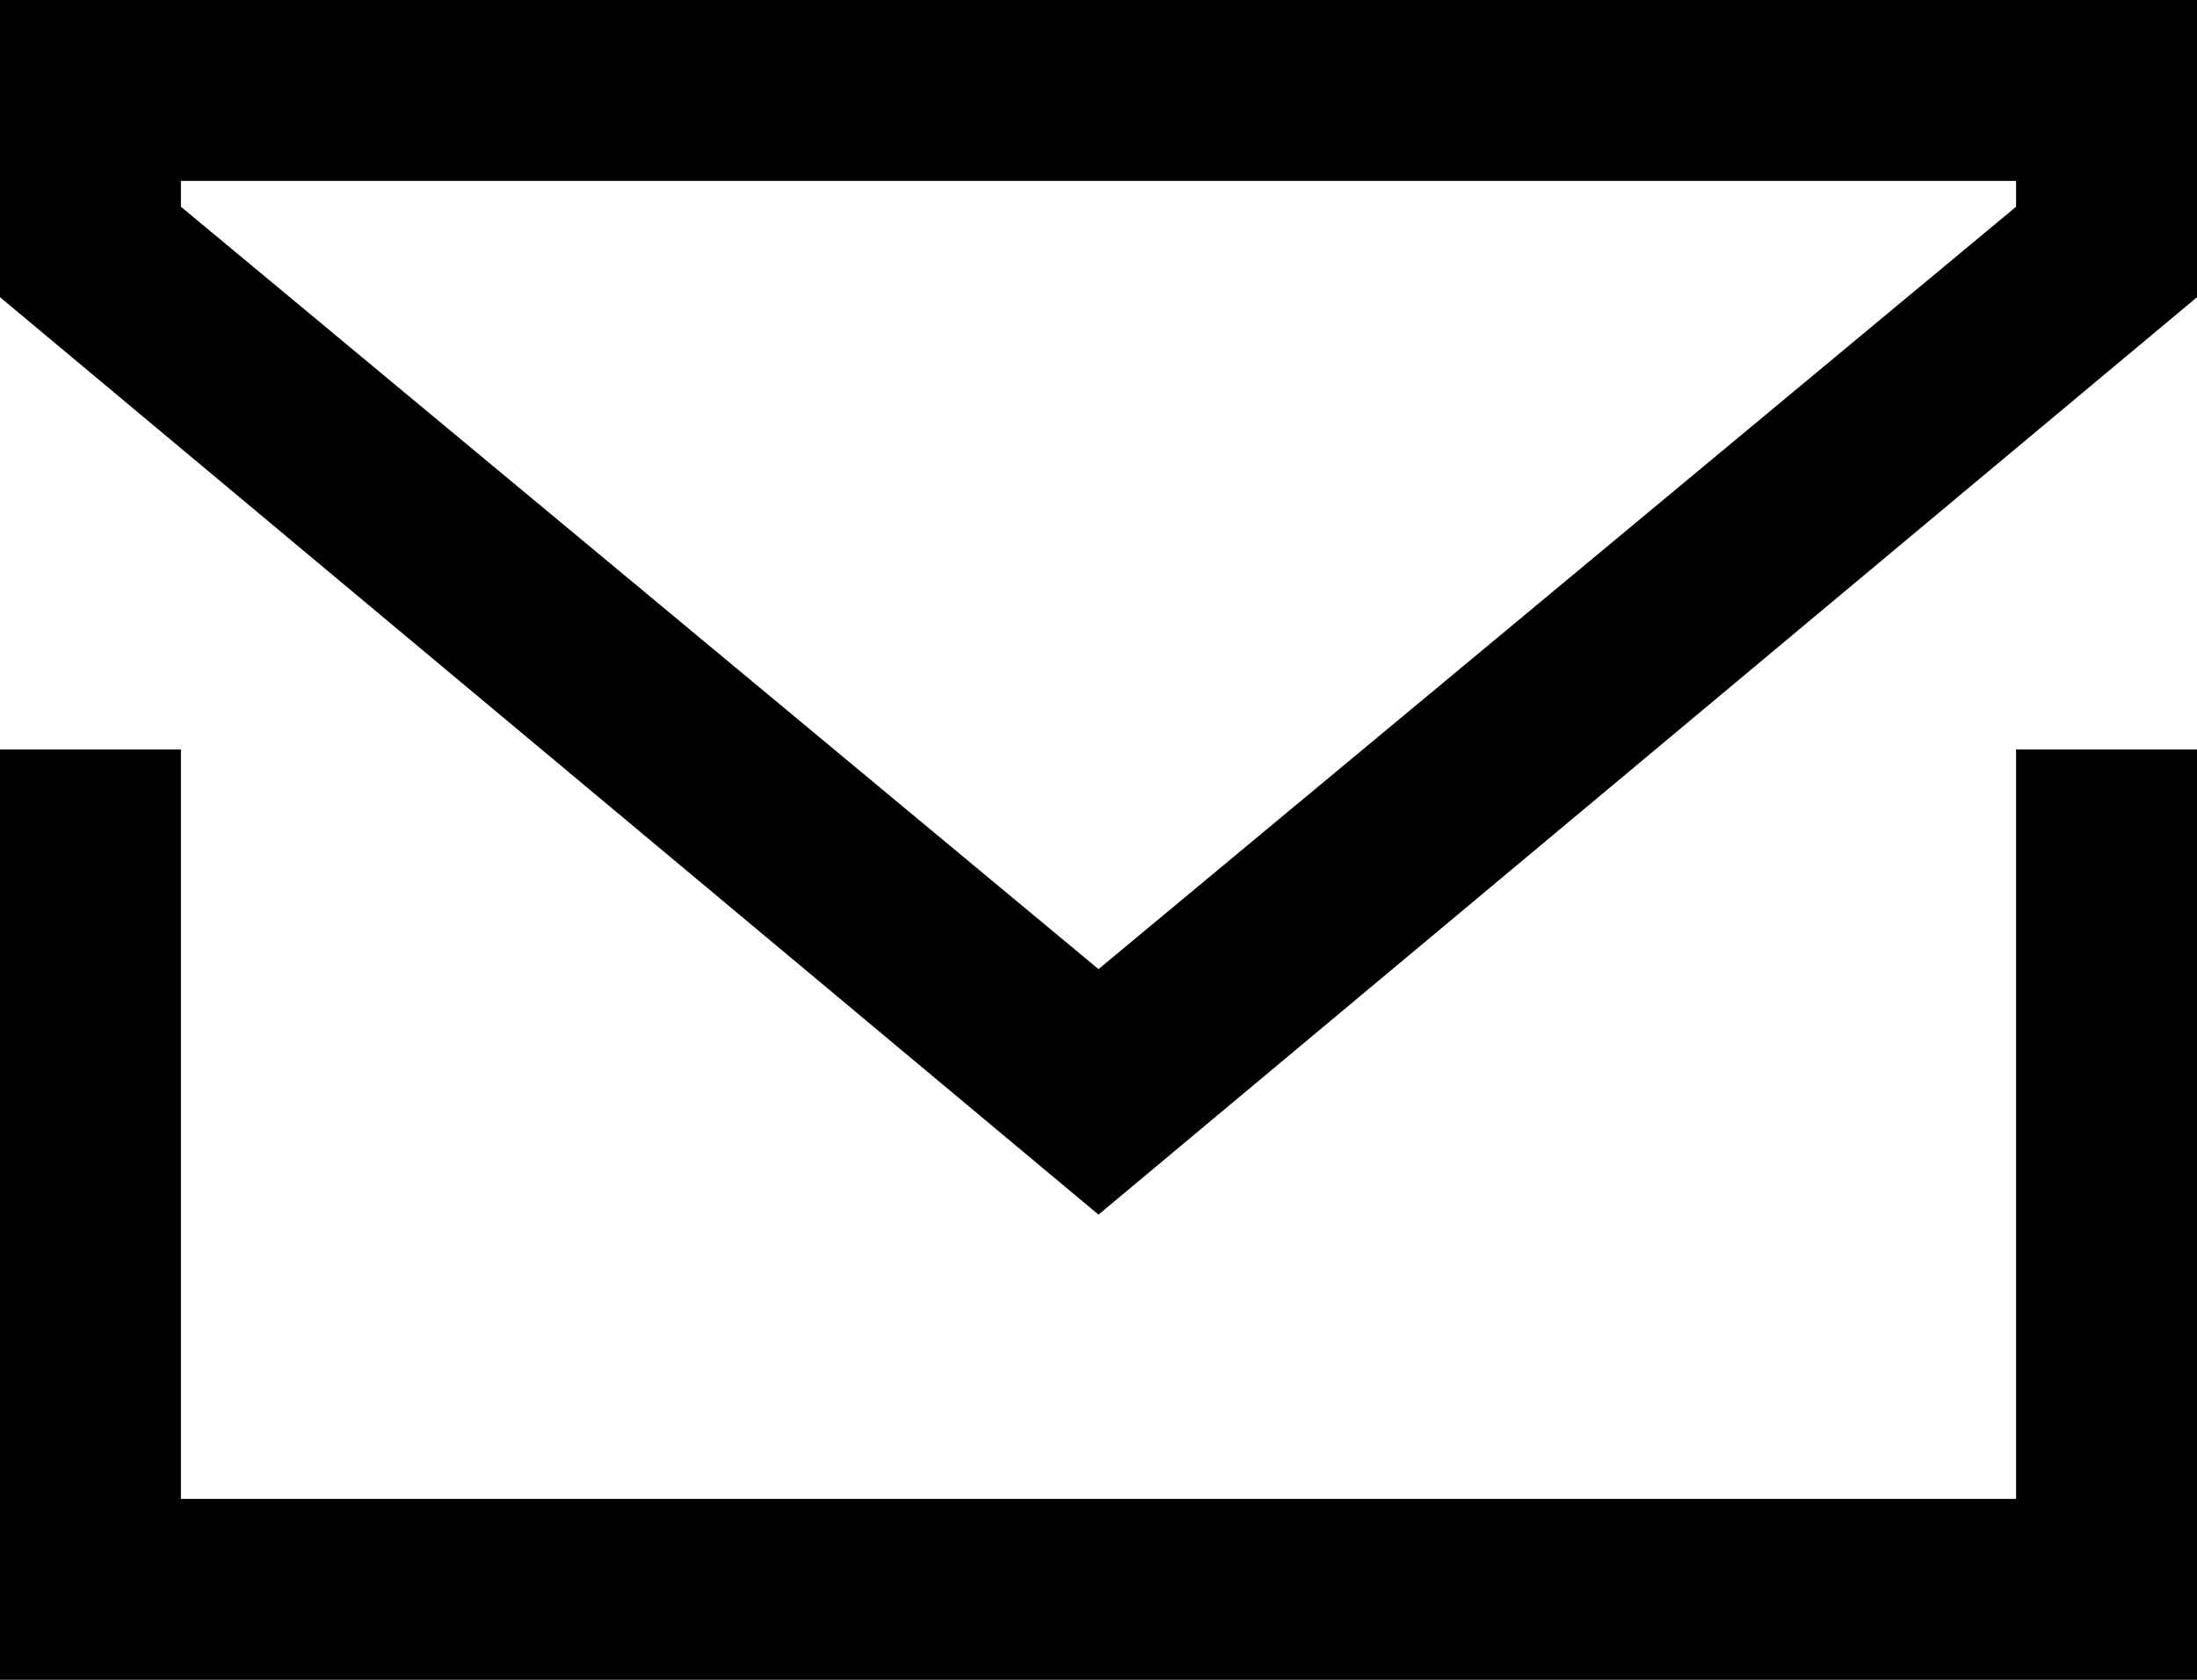
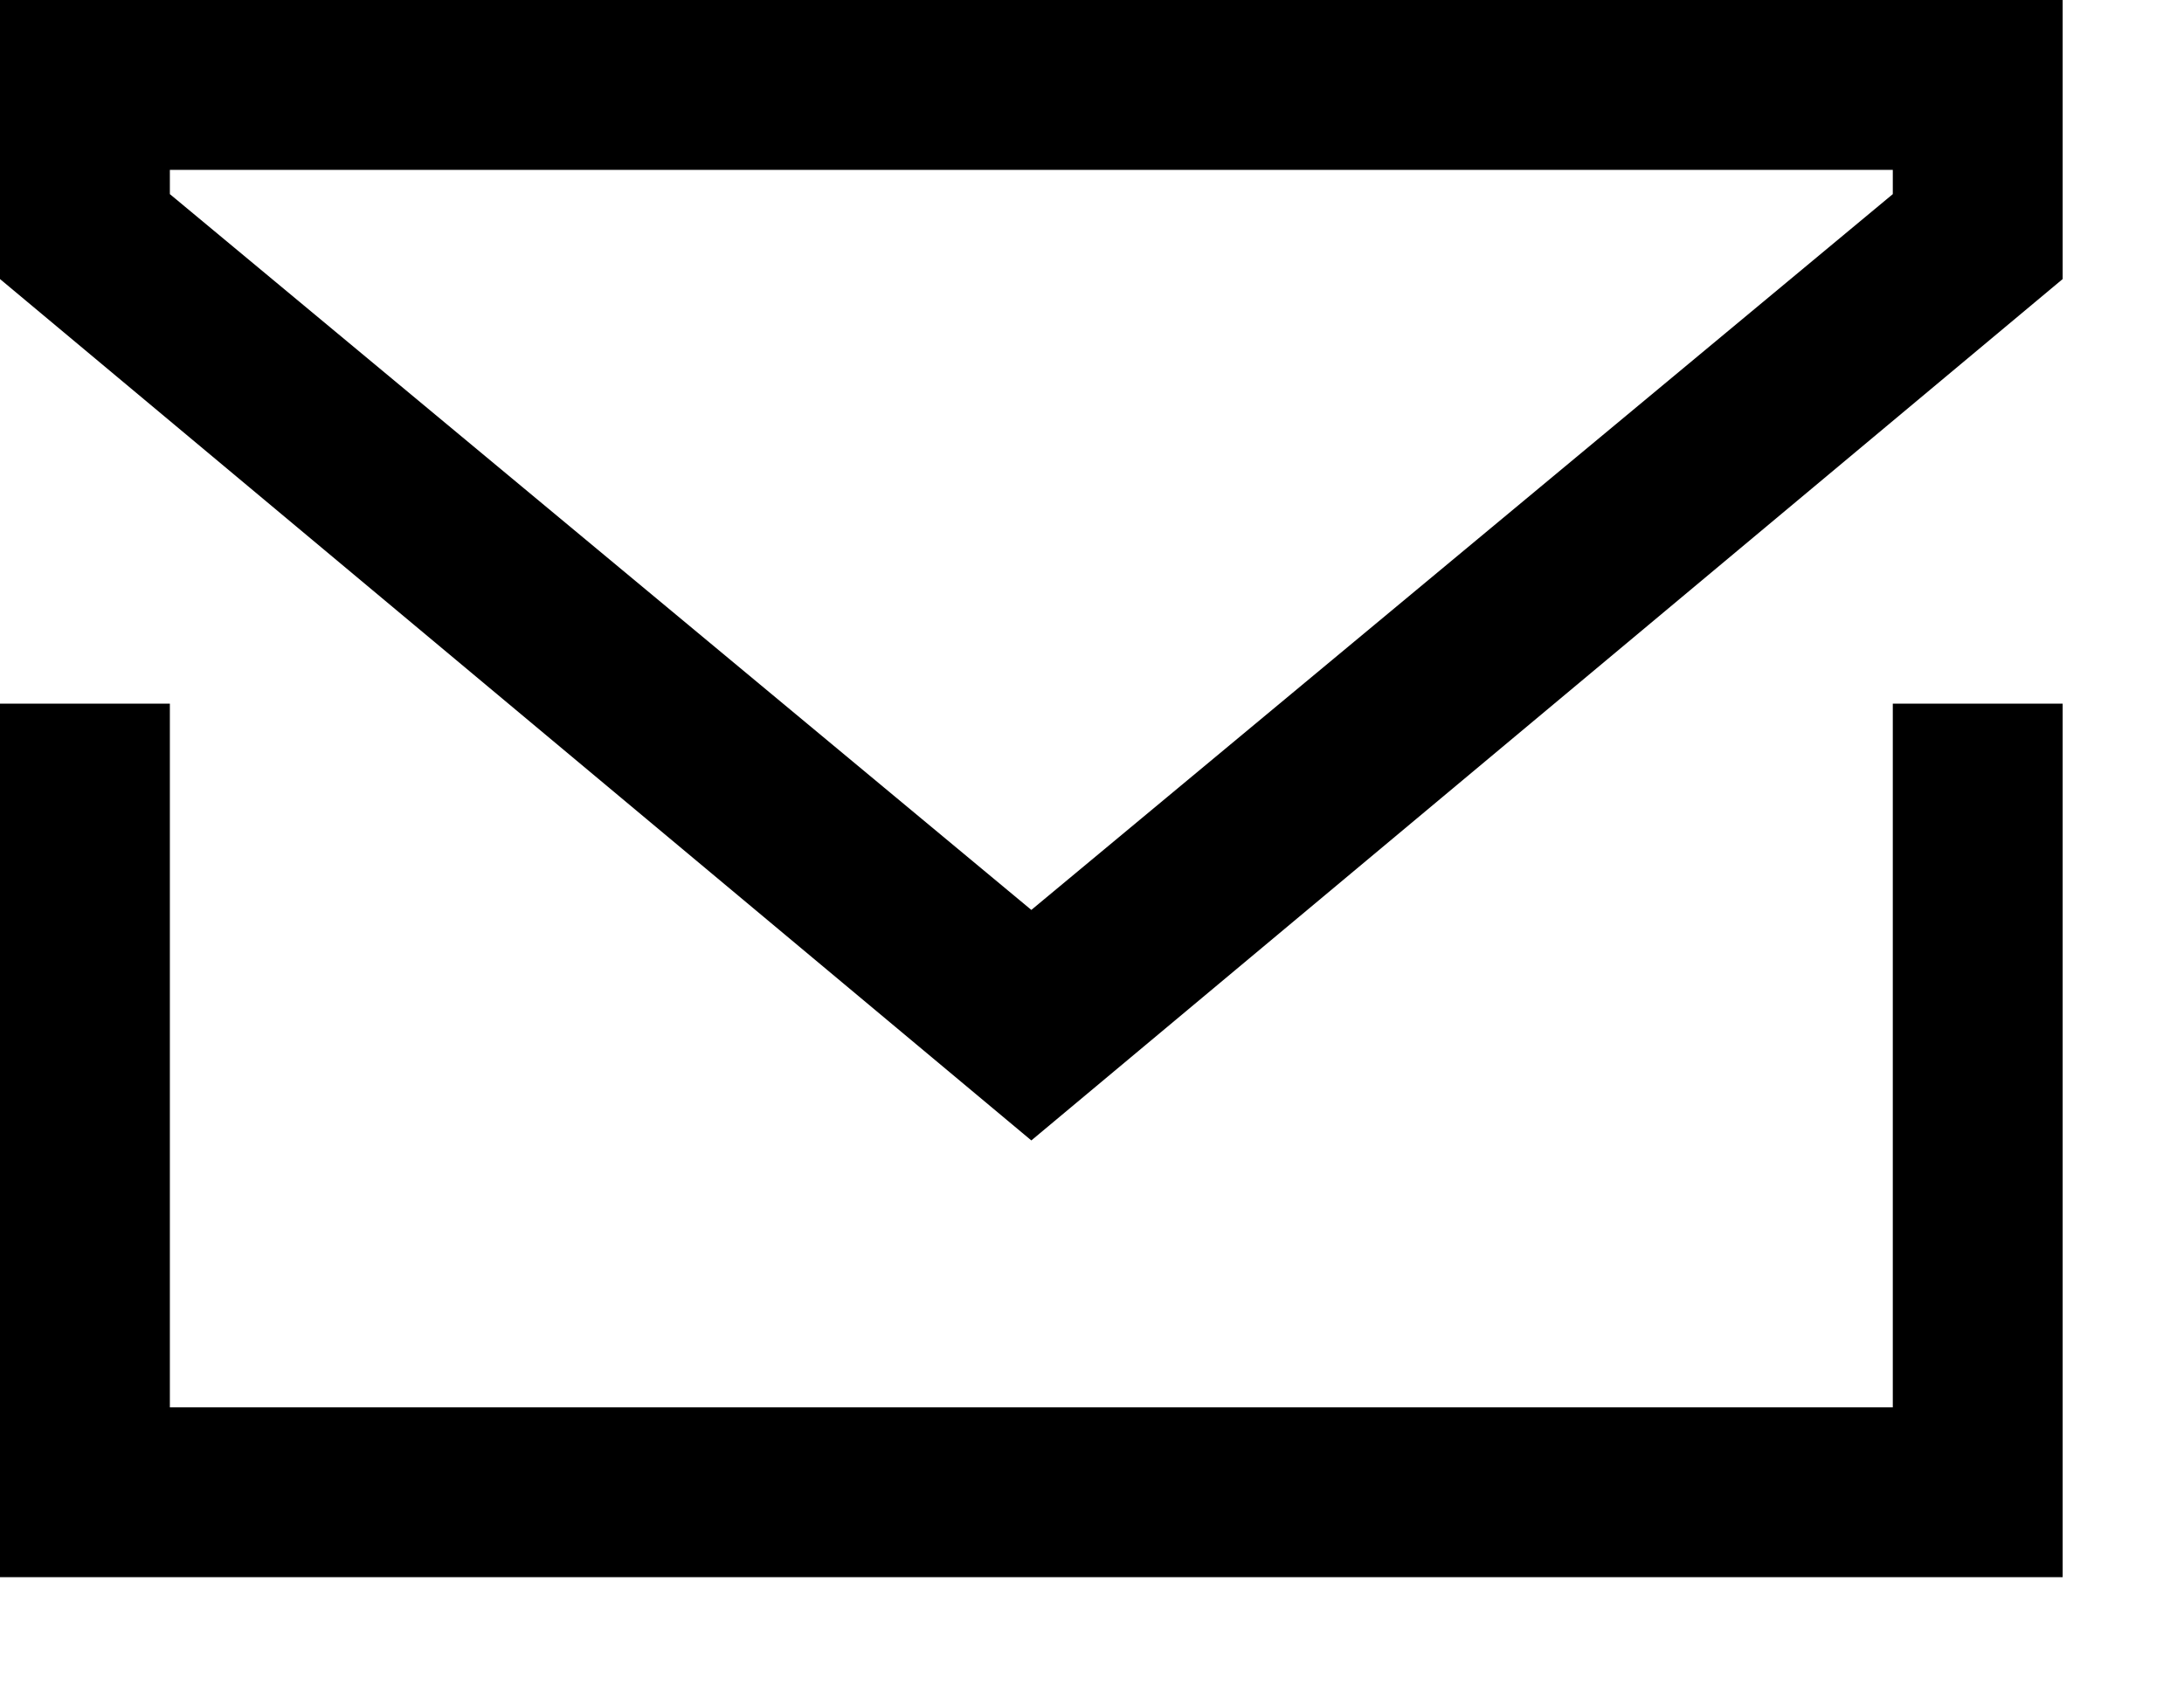
- <svg xmlns="http://www.w3.org/2000/svg" version="1.1" id="Layer_1" x="0px" y="0px" viewBox="0 0 17 13" style="enable-background:new 0 0 17 13;" xml:space="preserve">
+ <svg xmlns="http://www.w3.org/2000/svg" class="questionnaire-form__element" version="1.1" id="Layer_1" x="0px" y="0px" width="18" height="14" style="enable-background:new 0 0 17 13;" xml:space="preserve">
  <path d="M15.6,11.6H1.4V5.8H0V13h17V5.8h-1.4V11.6z M0,0v2.3l8.5,7.1L17,2.3V0H0z M15.6,1.6L8.5,7.5L1.4,1.6V1.4h14.2L15.6,1.6z" />
</svg>
